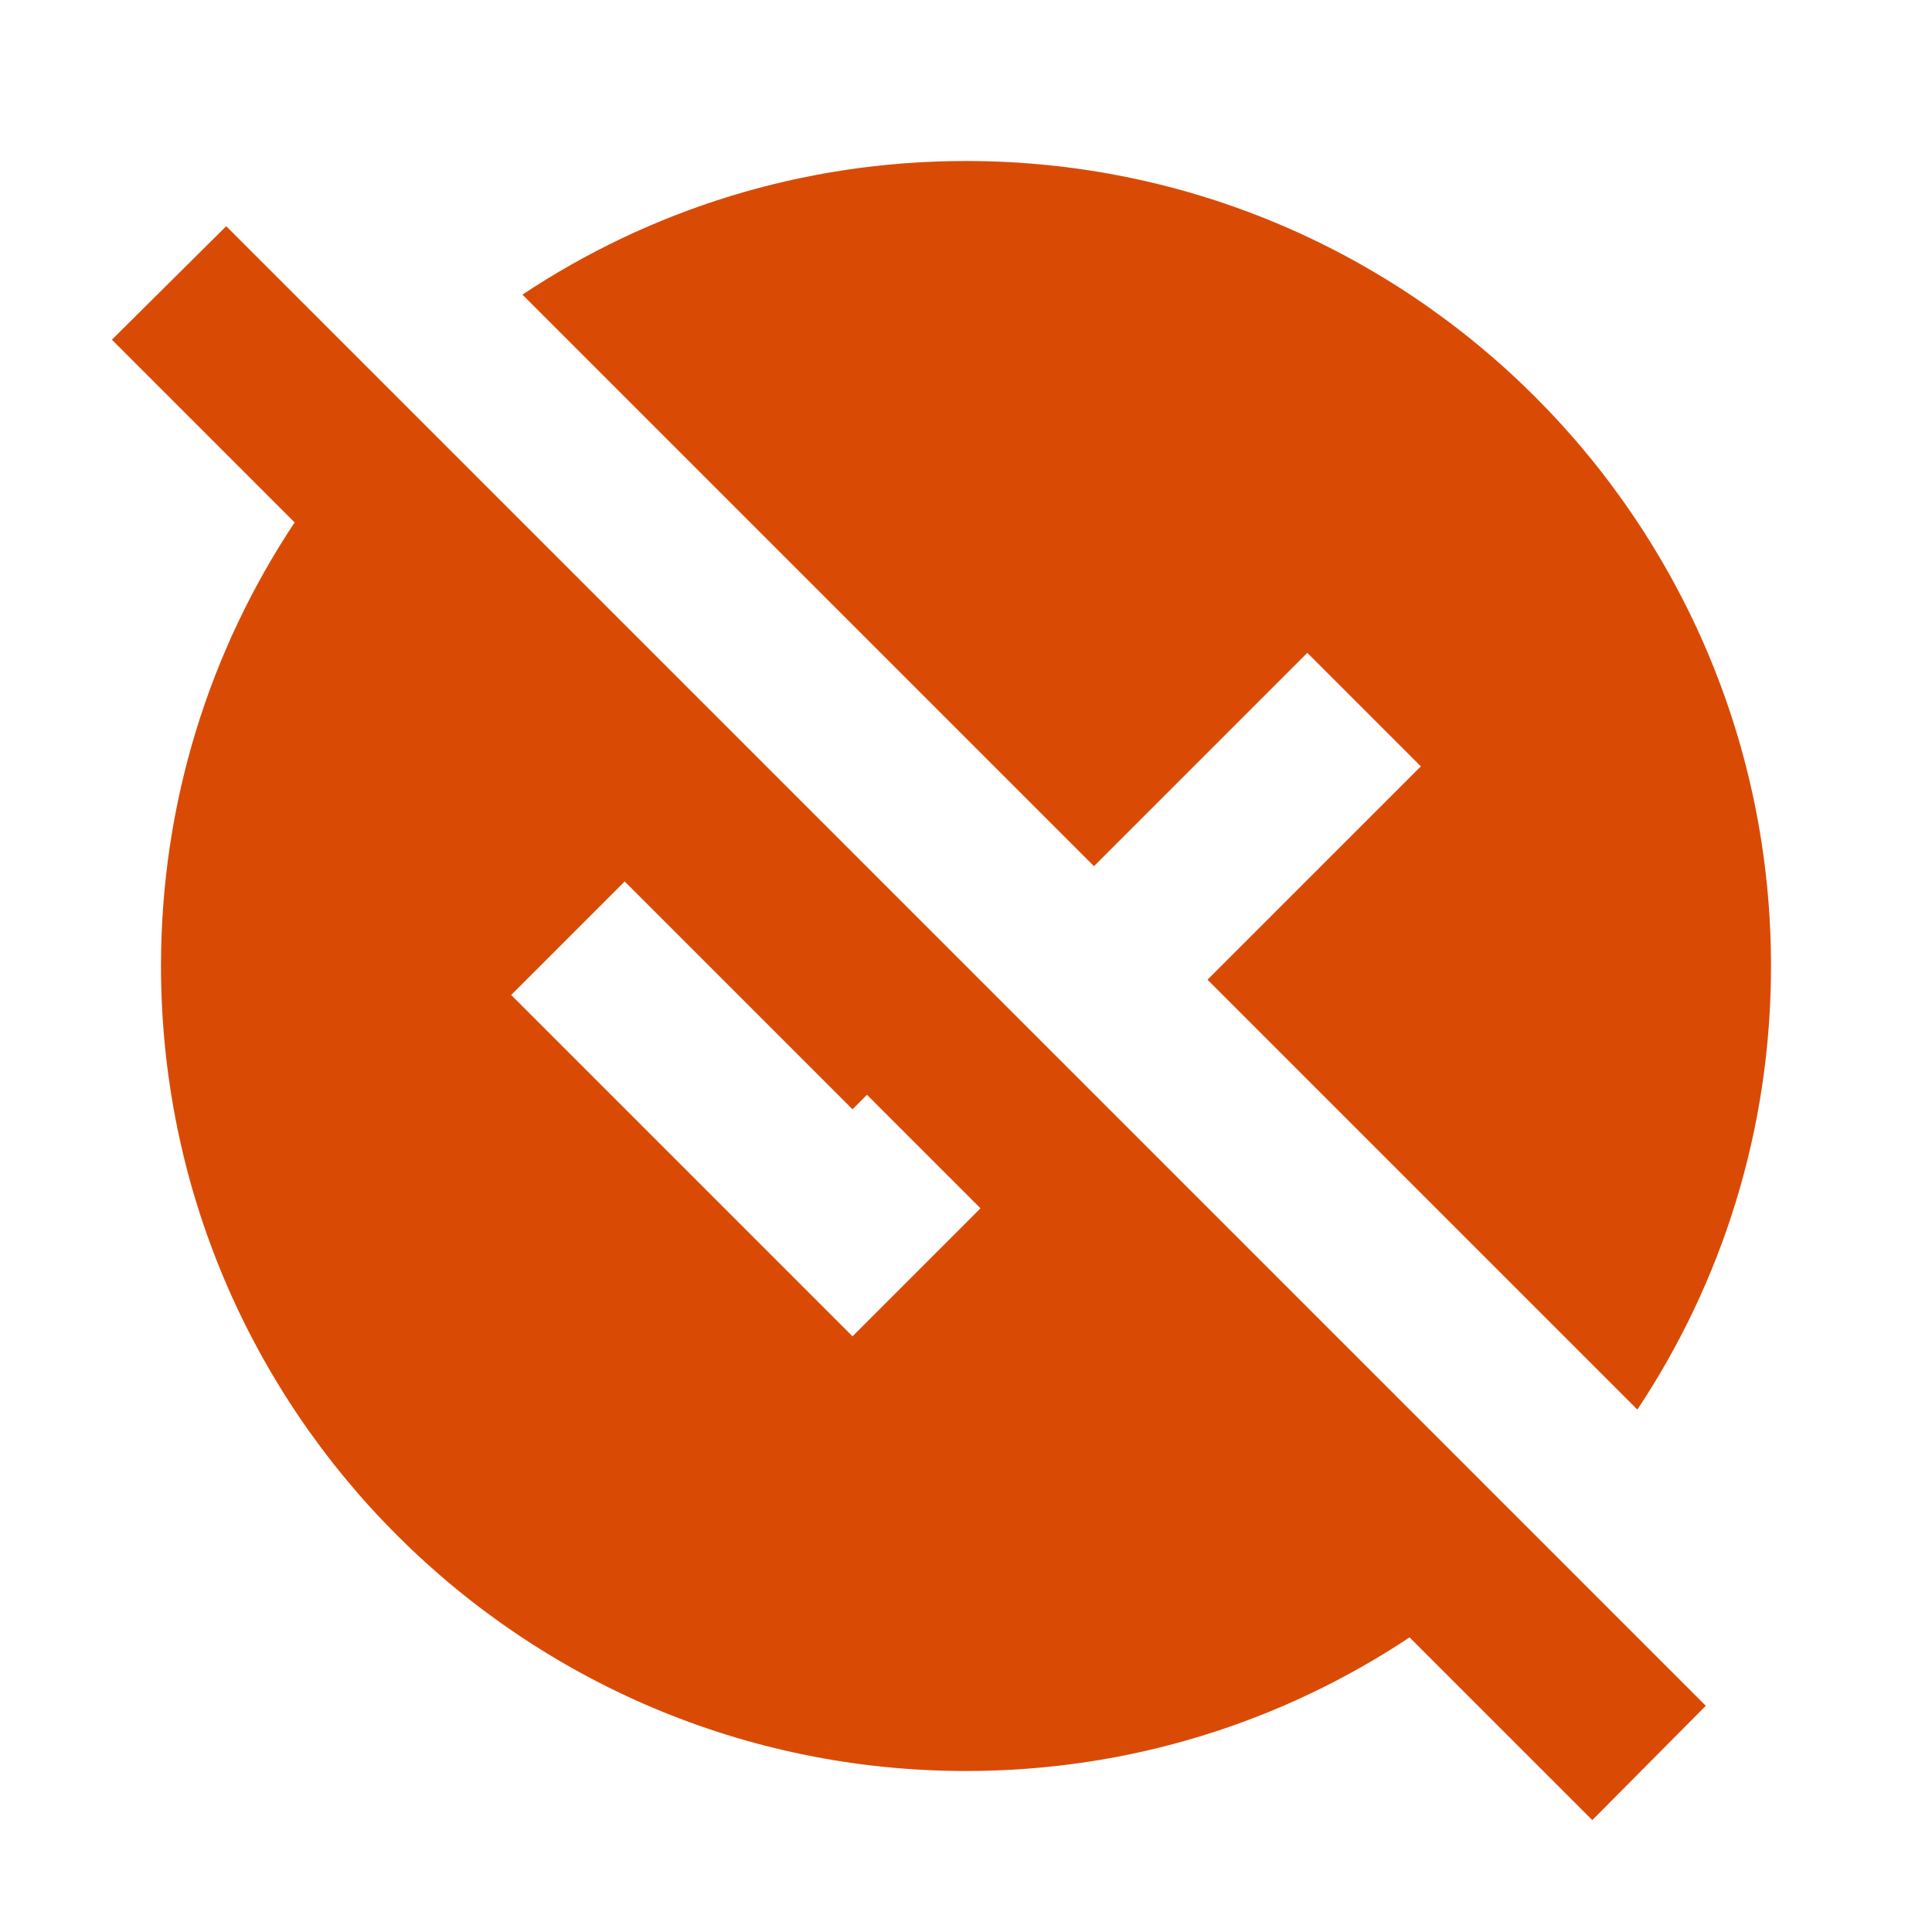
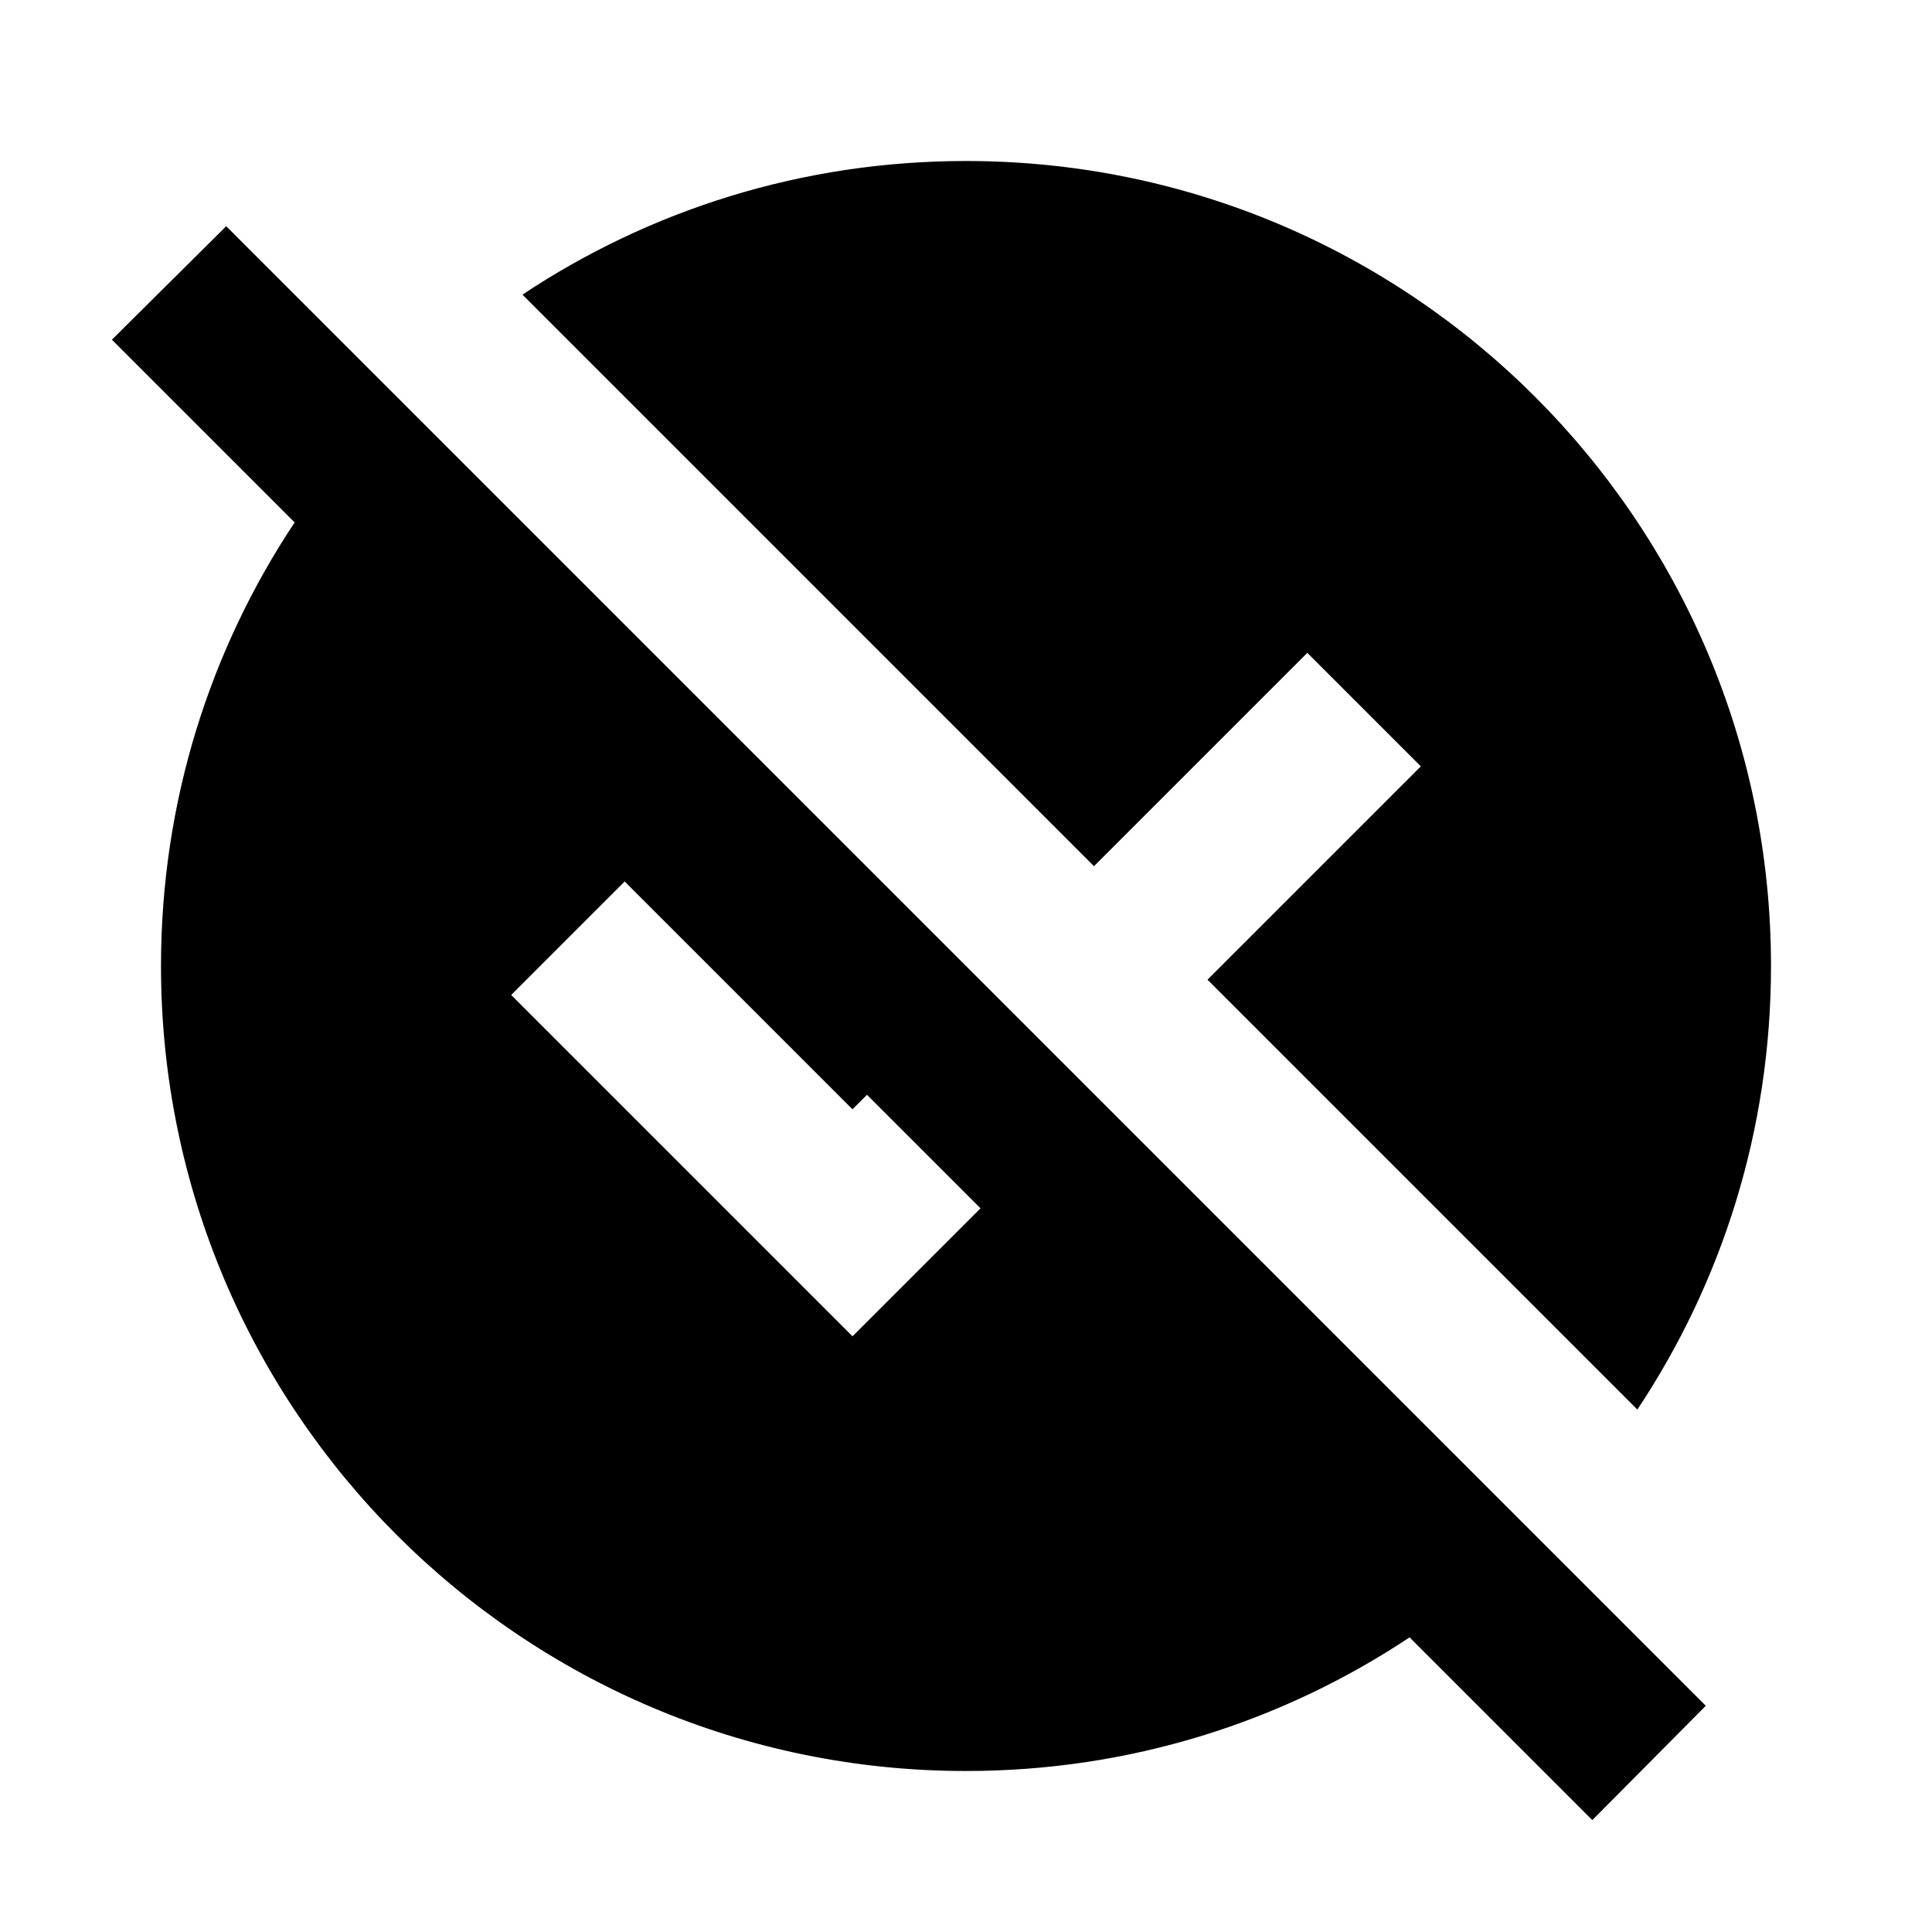
<svg xmlns="http://www.w3.org/2000/svg" viewBox="0 0 24 24">
-   <path fill="#D94B05" d="M21.19 21.19L2.81 2.81 1.39 4.22l2.27 2.27C2.61 8.07 2 9.96 2 12c0 5.52 4.48 10 10 10 2.04 0 3.93-.61 5.51-1.66l2.27 2.27 1.41-1.42zm-10.6-4.59l-4.24-4.24 1.41-1.41 2.83 2.83.18-.18 1.41 1.41-1.59 1.59zm3-5.84l-7.1-7.1C8.07 2.61 9.96 2 12 2c5.52 0 10 4.48 10 10 0 2.04-.61 3.93-1.66 5.51L15 12.17l2.65-2.65-1.41-1.41-2.65 2.65z" transform="translate(-75 -1171) translate(70 1165) translate(5 6)" />
+   <path d="M21.19 21.19L2.81 2.81 1.39 4.22l2.27 2.27C2.61 8.07 2 9.96 2 12c0 5.52 4.48 10 10 10 2.04 0 3.93-.61 5.51-1.66l2.27 2.27 1.41-1.42zm-10.6-4.59l-4.24-4.24 1.41-1.41 2.83 2.83.18-.18 1.41 1.41-1.59 1.59zm3-5.84l-7.1-7.1C8.07 2.61 9.96 2 12 2c5.52 0 10 4.48 10 10 0 2.04-.61 3.93-1.66 5.51L15 12.17l2.65-2.65-1.41-1.41-2.65 2.65z" transform="translate(-75 -1171) translate(70 1165) translate(5 6)" />
</svg>
